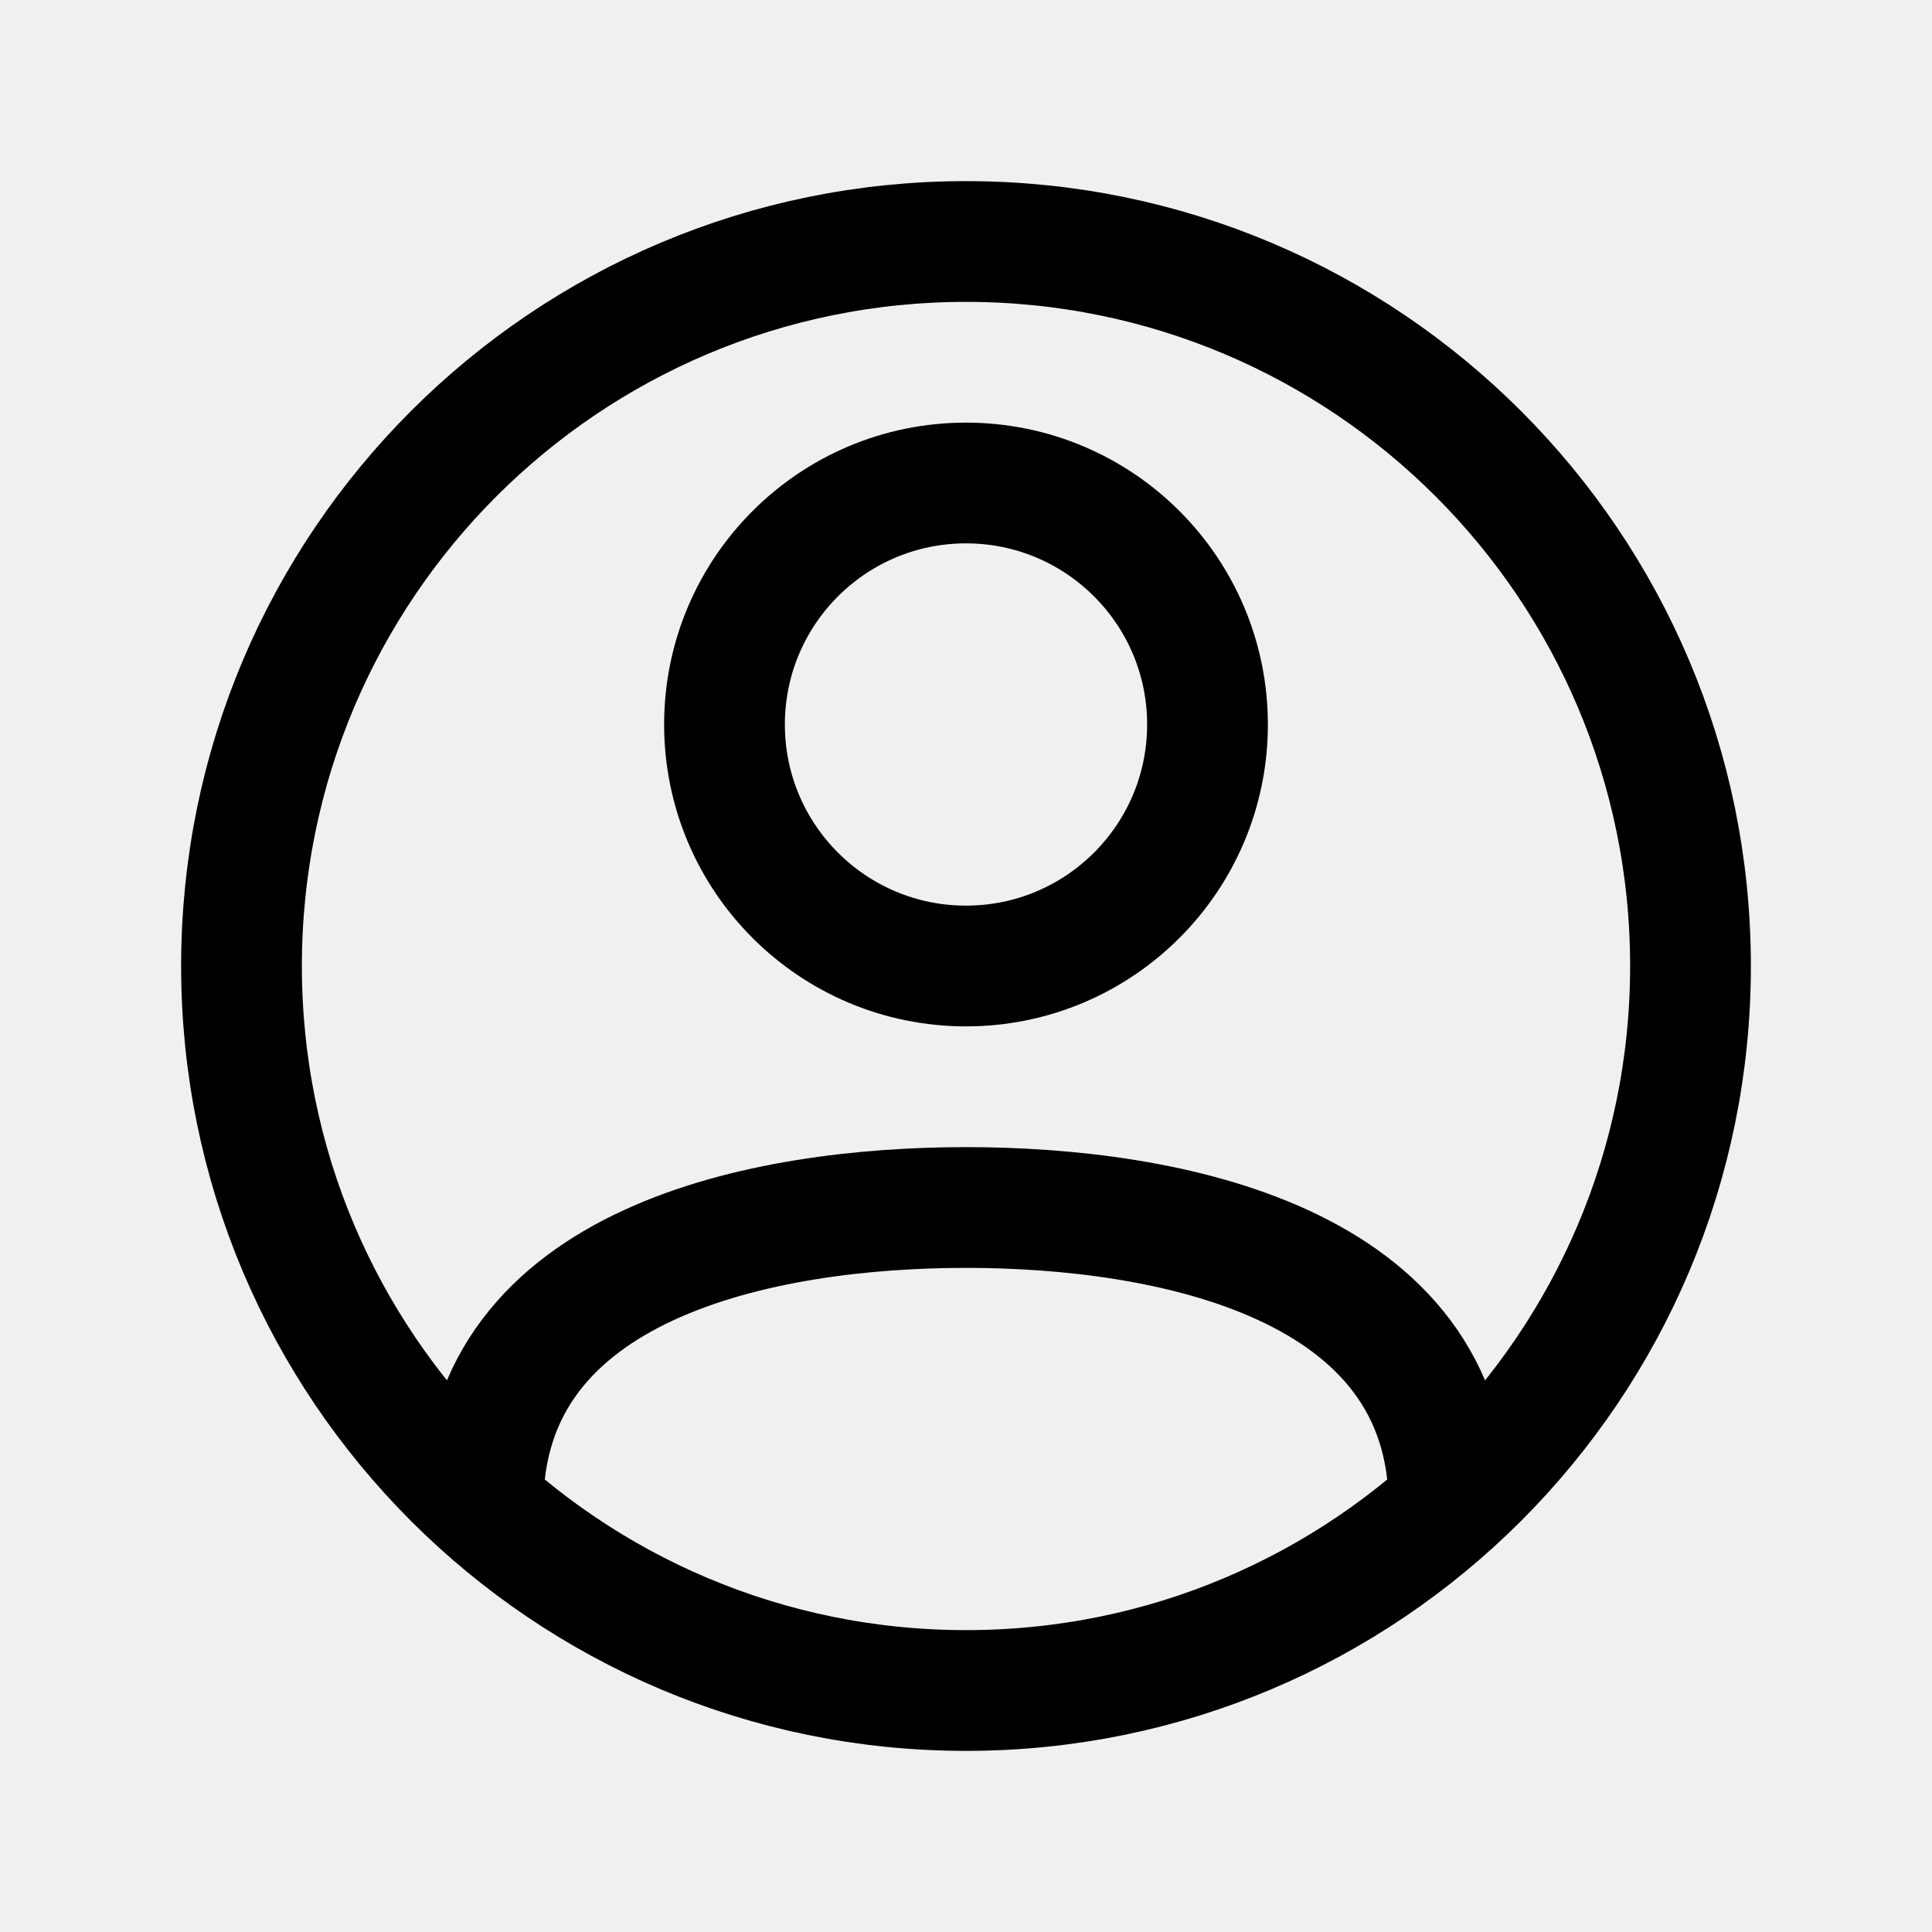
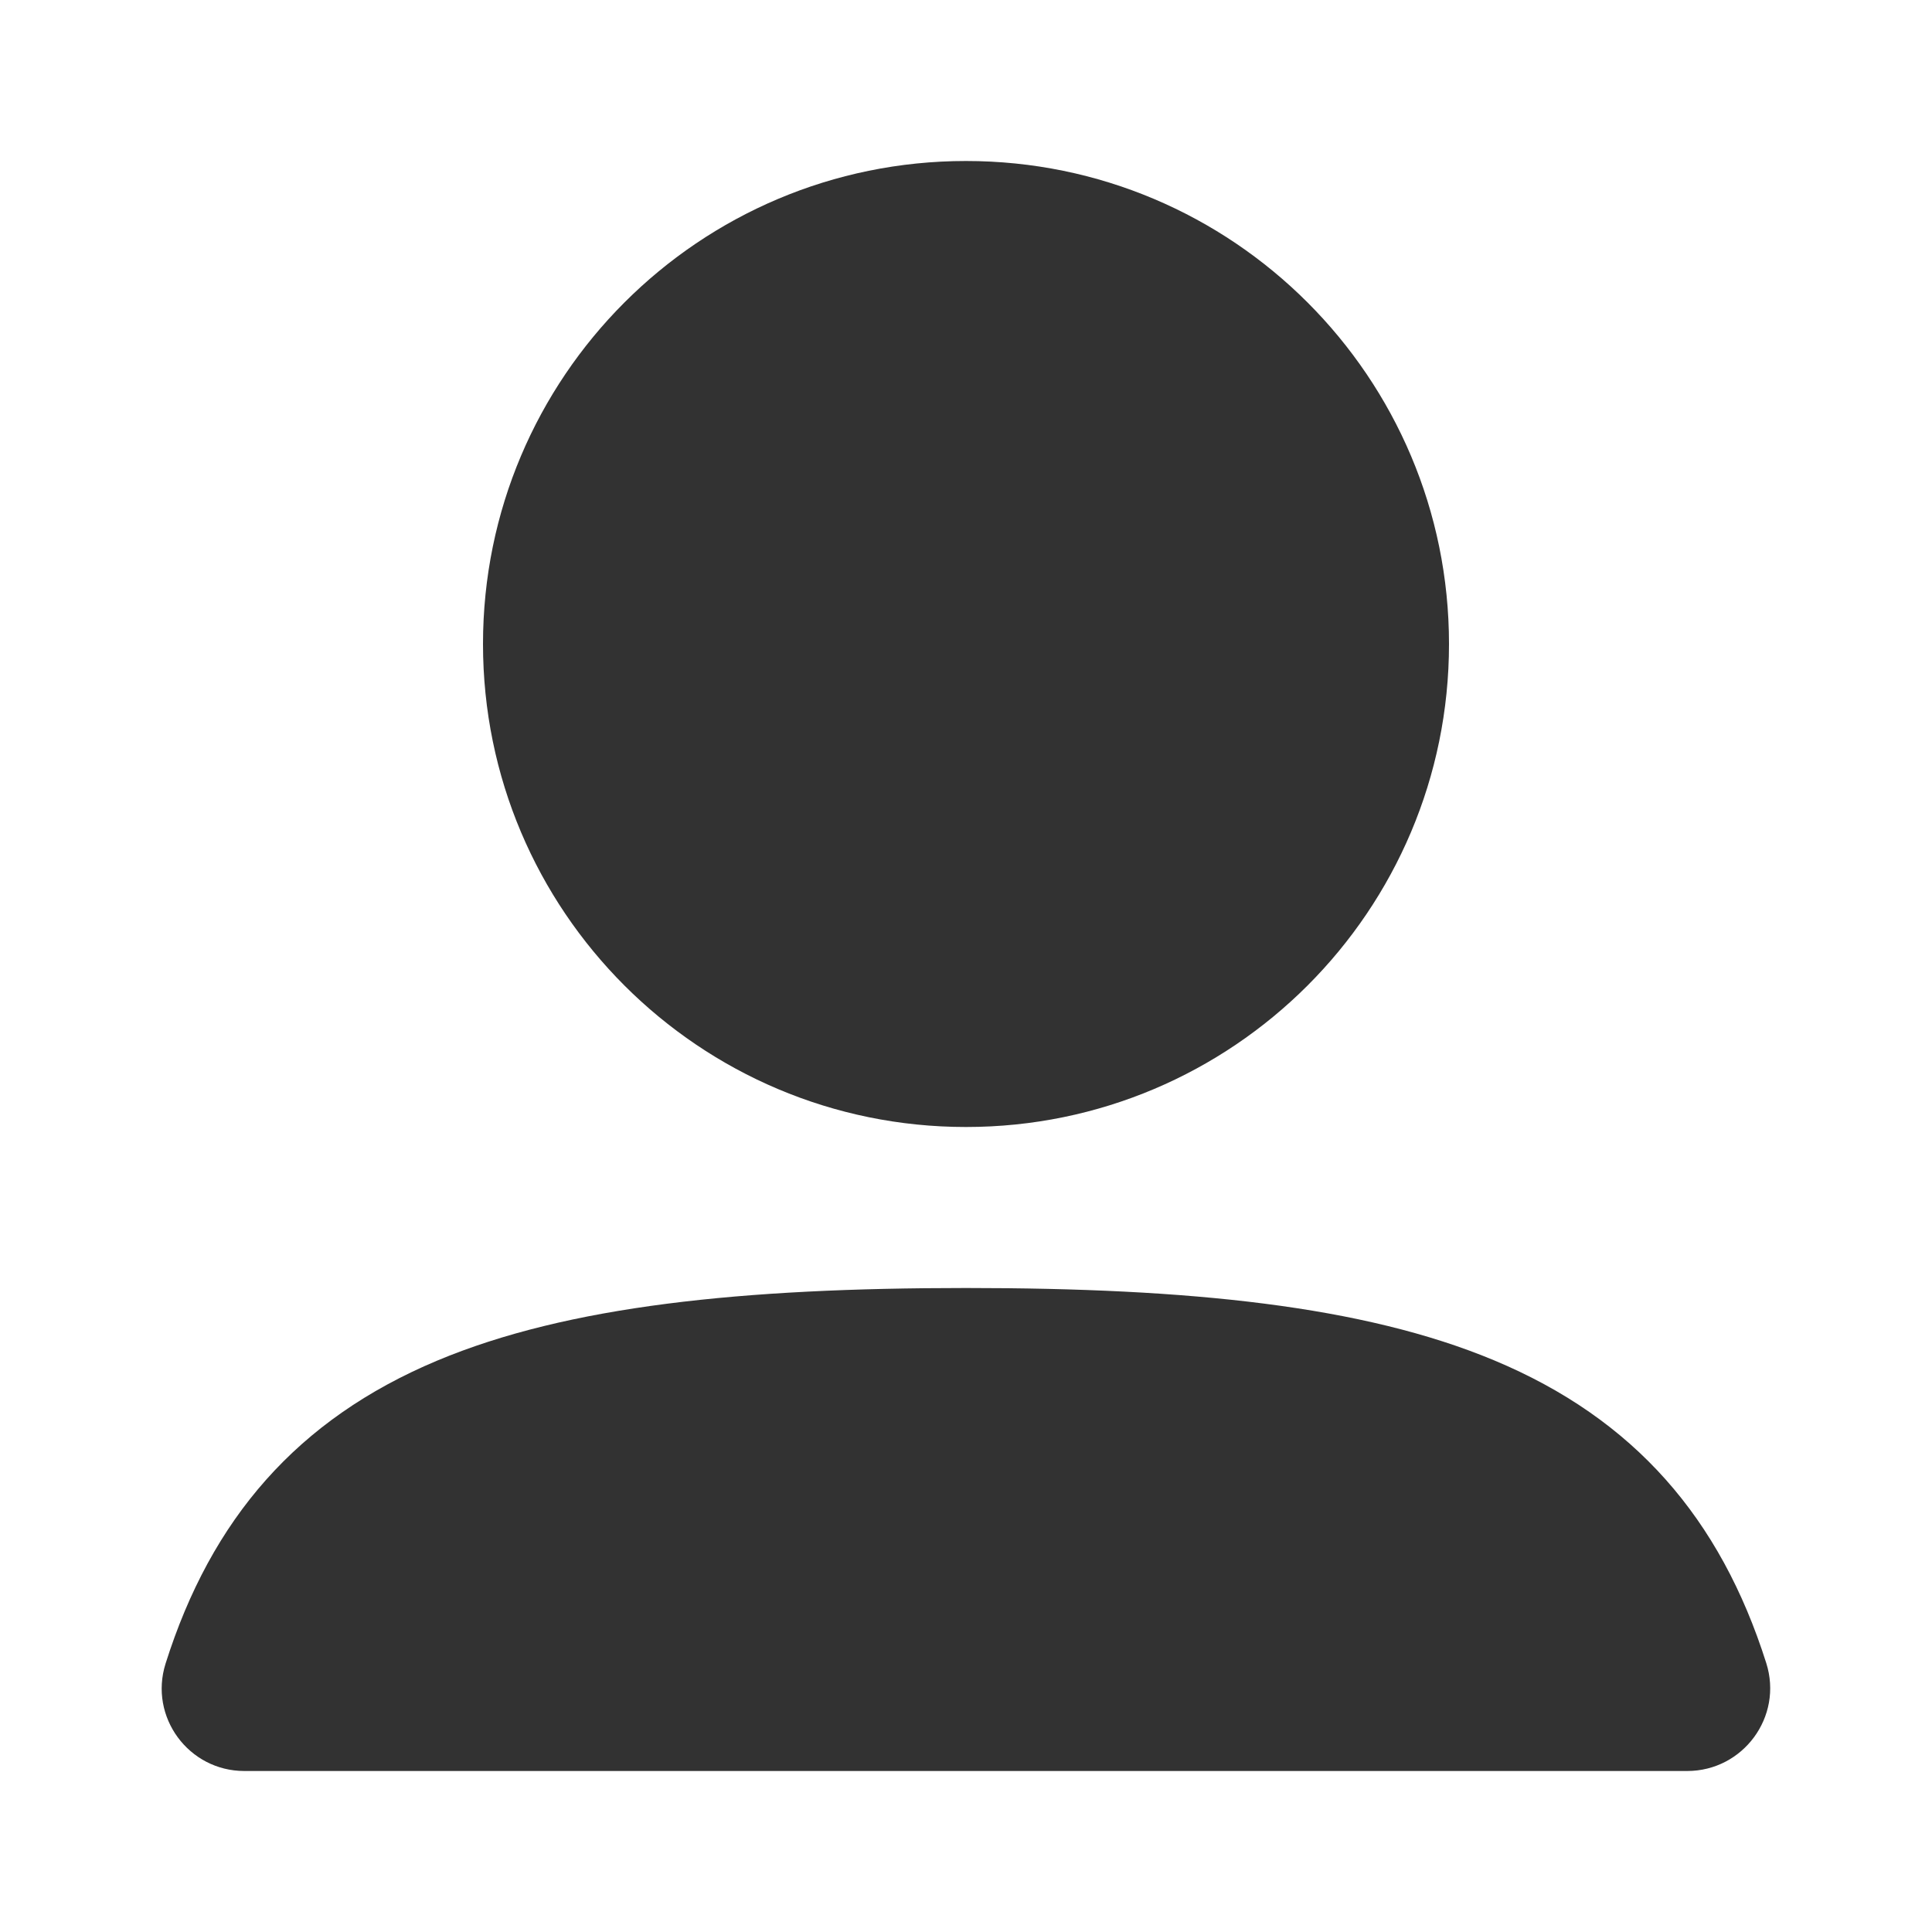
<svg xmlns="http://www.w3.org/2000/svg" width="800px" height="800px" viewBox="0 0 24 24" fill="none">
-   <path d="M18 18.702C18 15.671 14.5 15 12 15C9.5 15 6 15.671 6 18.702M21 12C21 16.971 16.971 21 12 21C7.029 21 3 16.971 3 12C3 7.029 7.029 3 12 3C16.971 3 21 7.029 21 12ZM15 9C15 10.657 13.657 12 12 12C10.343 12 9 10.657 9 9C9 7.343 10.343 6 12 6C13.657 6 15 7.343 15 9Z" stroke="#000000" stroke-width="1.5" stroke-linecap="round" stroke-linejoin="round" />
+   <rect width="24" height="24" fill="white" />
+   <path fill-rule="evenodd" clip-rule="evenodd" d="M6 8C6 4.686 8.686 2 12 2C15.314 2 18 4.686 18 8C18 11.314 15.314 14 12 14C8.686 14 6 11.314 6 8Z" fill="#323232" />
+   <path fill-rule="evenodd" clip-rule="evenodd" d="M5.431 16.902C7.056 16.221 9.223 16 12 16C14.771 16 16.935 16.22 18.559 16.898C20.301 17.625 21.371 18.861 21.941 20.659C22.153 21.327 21.652 22 20.959 22H3.035C2.345 22 1.847 21.33 2.057 20.665C2.625 18.868 3.691 17.632 5.431 16.902Z" fill="#323232" />
</svg>
